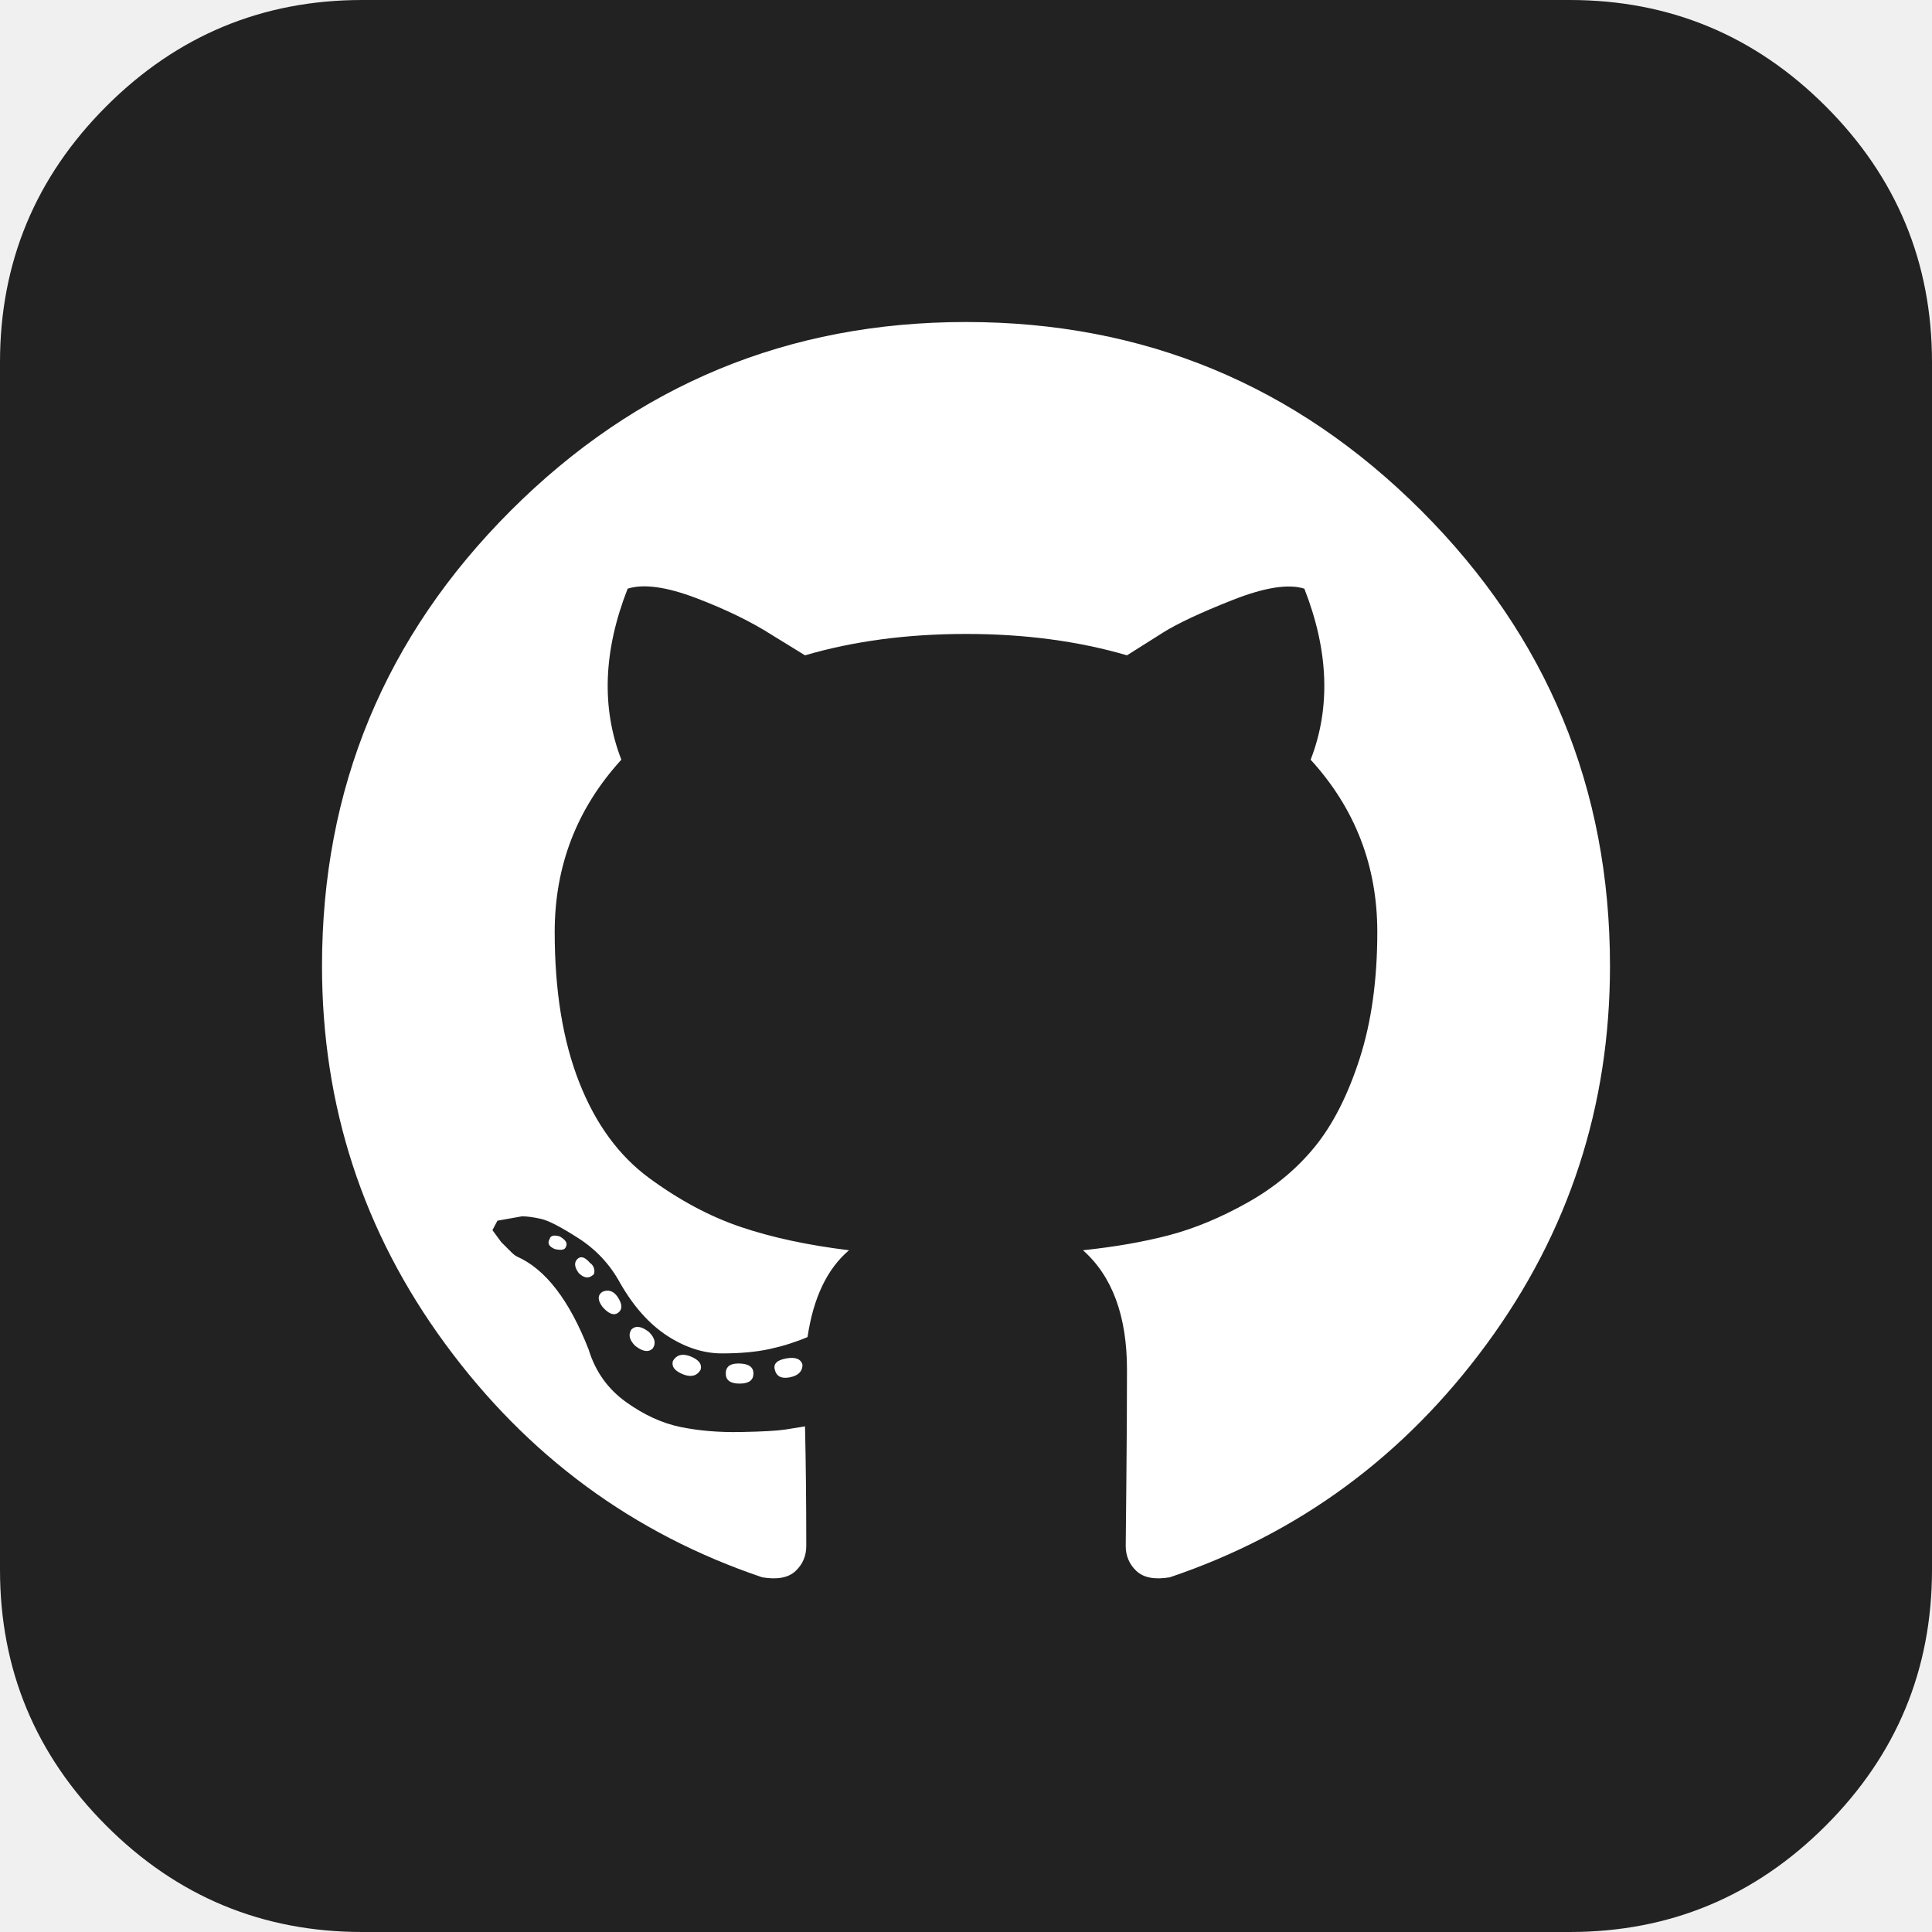
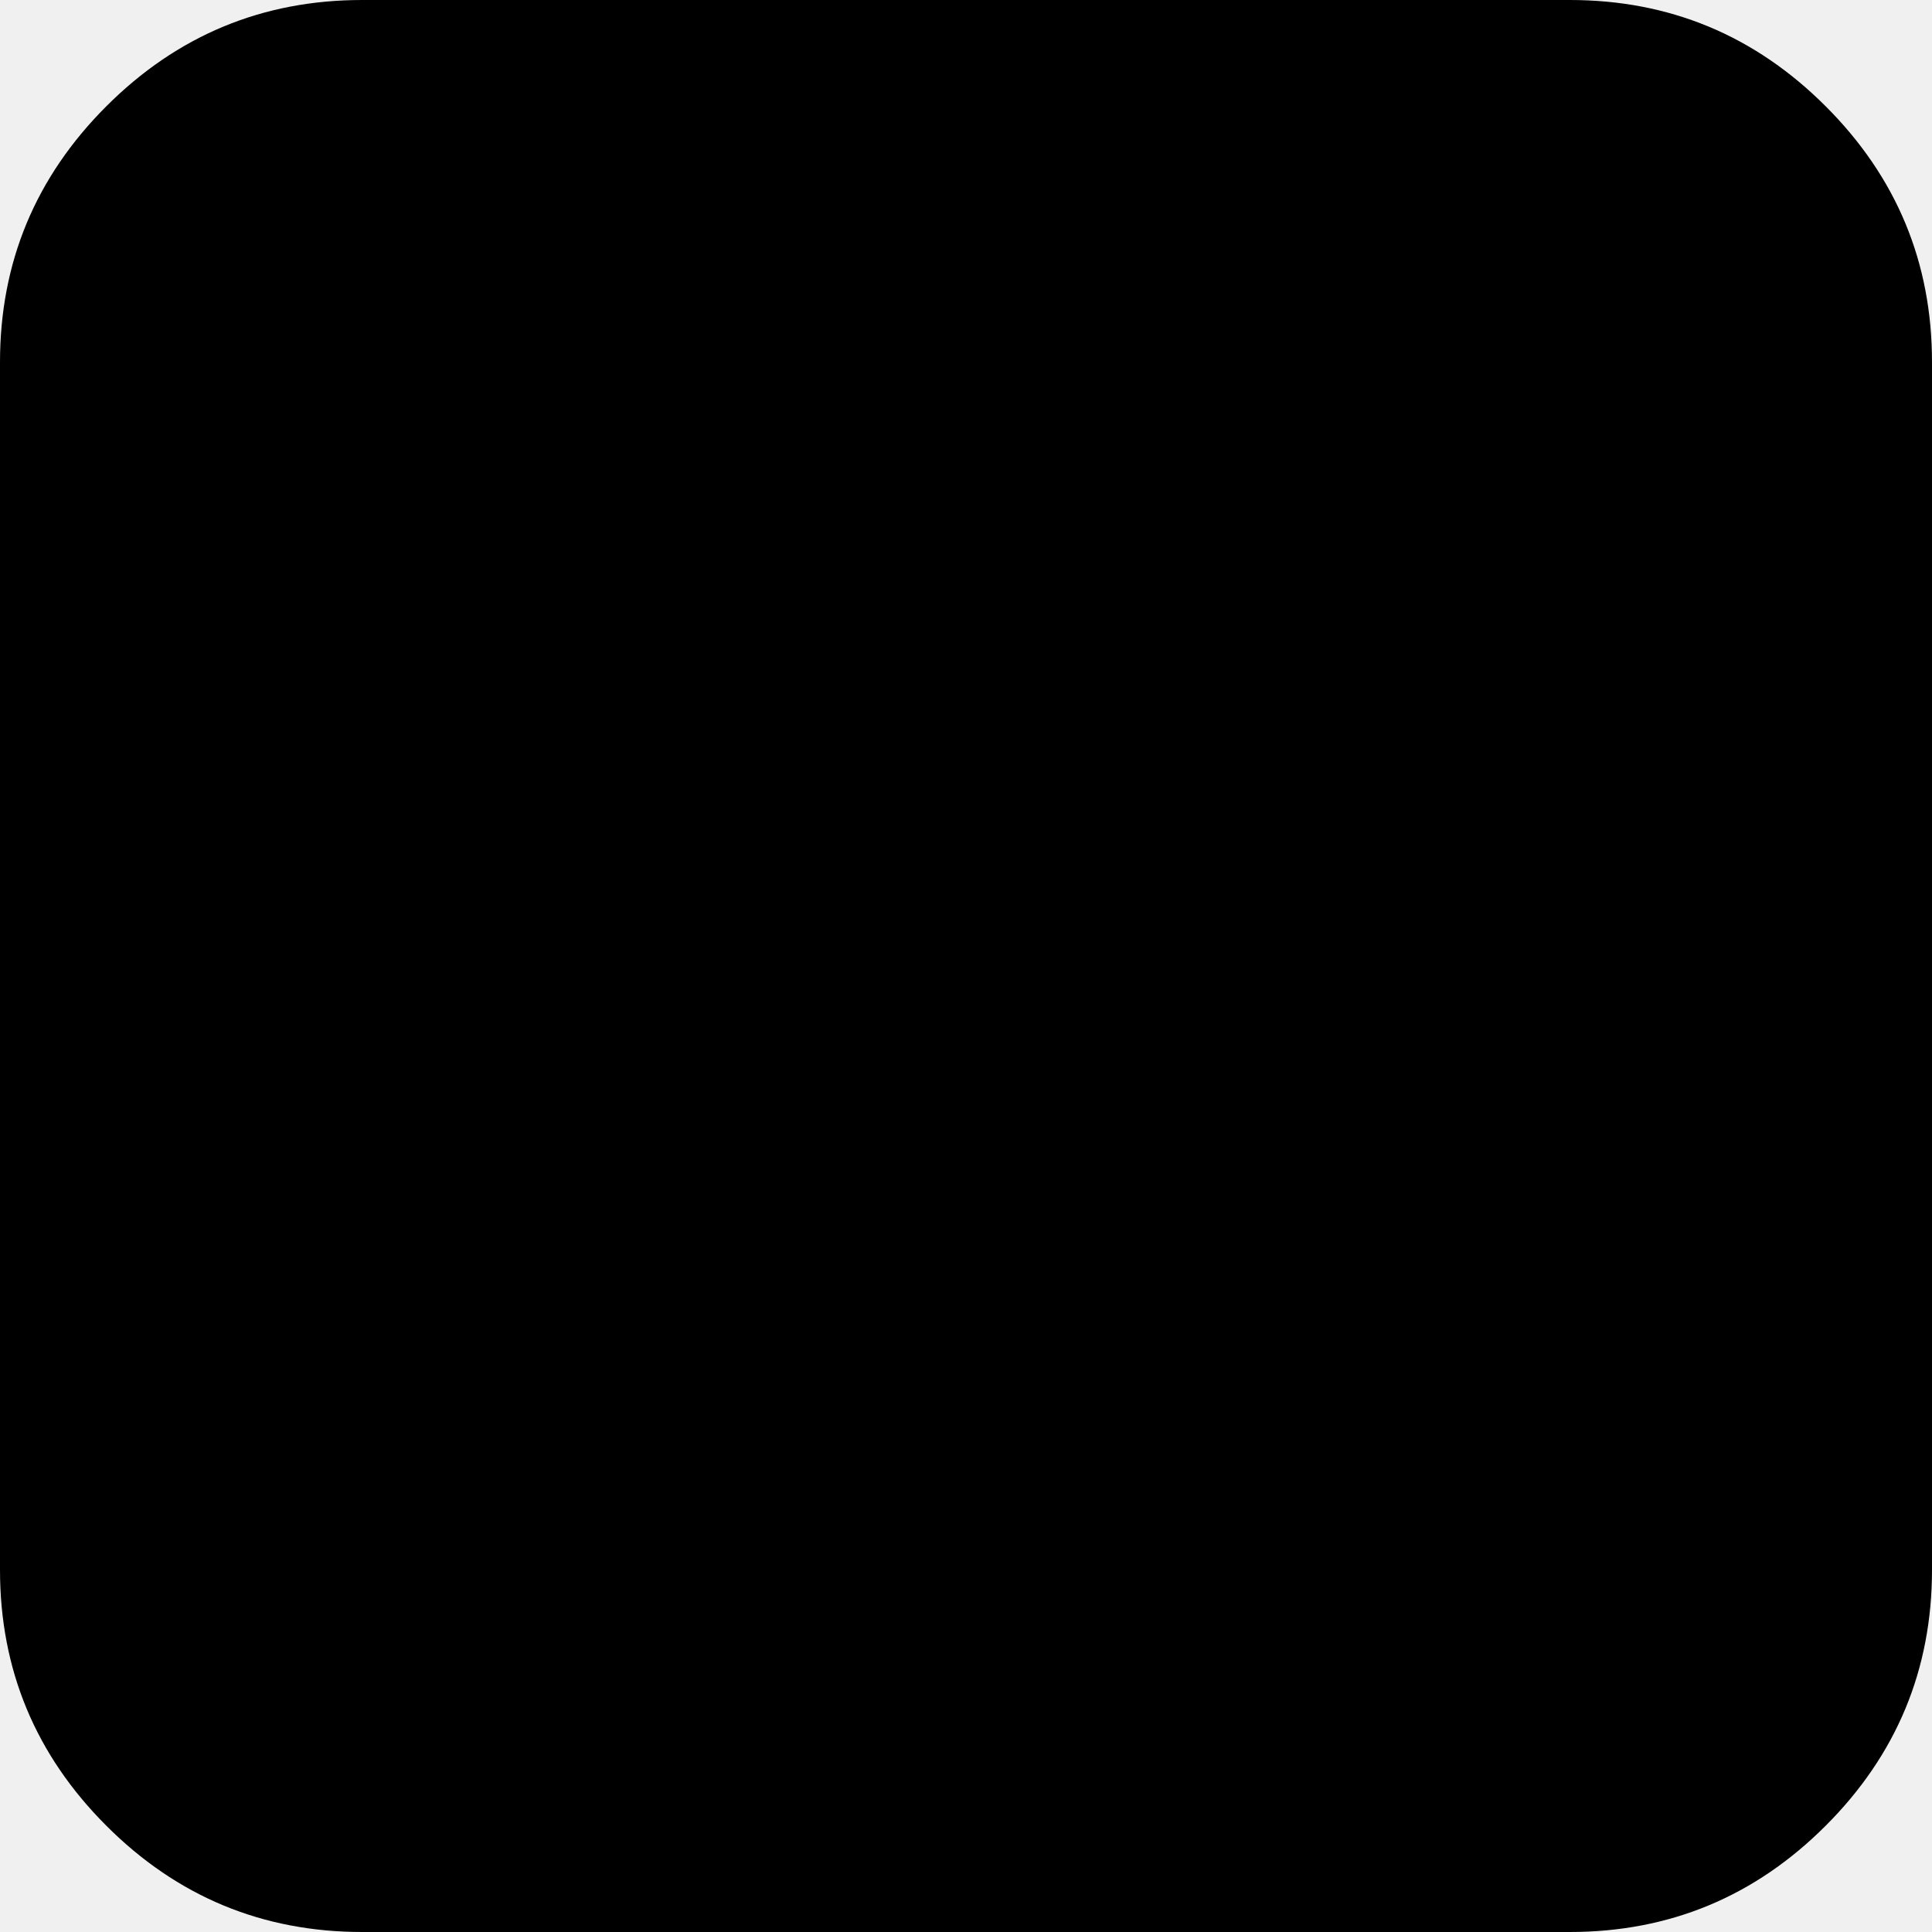
- <svg xmlns="http://www.w3.org/2000/svg" class="background" width="90" height="90" viewBox="0 0 46 46" fill="#222">
-   <rect fill="#fff" class="front" width="34" height="34" x="6" y="6" />
-   <path d="M15.543 32.104C15.623 31.984 15.593 31.855 15.453 31.715C15.273 31.575 15.134 31.555 15.034 31.655C14.954 31.775 14.984 31.904 15.124 32.044C15.303 32.184 15.443 32.204 15.543 32.104ZM14.704 30.876C14.605 30.736 14.485 30.697 14.345 30.756C14.225 30.836 14.225 30.956 14.345 31.116C14.485 31.276 14.605 31.326 14.704 31.266C14.824 31.186 14.824 31.056 14.704 30.876ZM13.477 29.678C13.517 29.599 13.467 29.519 13.327 29.439C13.187 29.399 13.107 29.419 13.087 29.499C13.027 29.599 13.067 29.678 13.207 29.738C13.367 29.778 13.457 29.758 13.477 29.678ZM14.105 30.367C14.145 30.347 14.16 30.302 14.15 30.232C14.14 30.163 14.105 30.108 14.046 30.068C13.926 29.928 13.826 29.898 13.746 29.978C13.666 30.058 13.676 30.168 13.776 30.307C13.896 30.427 14.006 30.447 14.105 30.367ZM16.681 32.613C16.721 32.474 16.631 32.364 16.412 32.284C16.232 32.224 16.102 32.264 16.022 32.404C15.982 32.543 16.072 32.653 16.292 32.733C16.471 32.793 16.601 32.753 16.681 32.613ZM17.939 32.703C17.939 32.543 17.819 32.464 17.579 32.464C17.38 32.464 17.28 32.543 17.28 32.703C17.28 32.863 17.39 32.943 17.609 32.943C17.829 32.943 17.939 32.863 17.939 32.703ZM19.107 32.493C19.067 32.354 18.937 32.304 18.717 32.344C18.498 32.384 18.408 32.474 18.448 32.613C18.488 32.773 18.608 32.833 18.807 32.793C19.007 32.753 19.107 32.653 19.107 32.493ZM38.333 23C38.333 18.767 36.836 15.154 33.841 12.159C30.846 9.164 27.233 7.667 23 7.667C18.767 7.667 15.154 9.164 12.159 12.159C9.164 15.154 7.667 18.767 7.667 23C7.667 26.334 8.645 29.334 10.602 31.999C12.558 34.665 15.074 36.517 18.148 37.555C18.508 37.615 18.772 37.565 18.942 37.405C19.112 37.245 19.197 37.046 19.197 36.806C19.197 35.768 19.187 34.819 19.167 33.961C19.047 33.981 18.892 34.006 18.703 34.036C18.513 34.066 18.158 34.086 17.639 34.096C17.12 34.106 16.641 34.066 16.202 33.976C15.763 33.886 15.328 33.686 14.899 33.377C14.47 33.068 14.175 32.653 14.016 32.134C13.556 30.956 12.987 30.217 12.309 29.918C12.269 29.898 12.224 29.863 12.174 29.813L11.934 29.574L11.725 29.289L11.844 29.064L12.428 28.96C12.548 28.96 12.698 28.98 12.878 29.02C13.057 29.059 13.357 29.214 13.776 29.484C14.195 29.753 14.525 30.108 14.764 30.547C15.084 31.106 15.458 31.525 15.887 31.805C16.317 32.084 16.751 32.224 17.19 32.224C17.629 32.224 18.009 32.189 18.328 32.119C18.648 32.049 18.947 31.954 19.227 31.835C19.366 30.896 19.696 30.207 20.215 29.768C19.236 29.648 18.378 29.464 17.639 29.214C16.901 28.965 16.172 28.575 15.453 28.046C14.734 27.517 14.18 26.759 13.791 25.77C13.402 24.782 13.207 23.589 13.207 22.191C13.207 20.614 13.736 19.247 14.794 18.088C14.315 16.851 14.365 15.493 14.944 14.016C15.323 13.896 15.867 13.971 16.576 14.24C17.285 14.51 17.889 14.804 18.388 15.124L19.167 15.603C20.325 15.264 21.602 15.094 23 15.094C24.398 15.094 25.675 15.264 26.833 15.603C27.053 15.463 27.337 15.283 27.687 15.064C28.036 14.844 28.59 14.585 29.349 14.285C30.108 13.986 30.677 13.896 31.056 14.016C31.635 15.493 31.685 16.851 31.206 18.088C32.264 19.247 32.793 20.614 32.793 22.191C32.793 23.329 32.653 24.333 32.374 25.201C32.094 26.07 31.74 26.768 31.311 27.297C30.881 27.827 30.347 28.271 29.708 28.63C29.069 28.99 28.445 29.249 27.837 29.409C27.228 29.569 26.544 29.688 25.785 29.768C26.484 30.387 26.833 31.335 26.833 32.613C26.833 33.412 26.828 34.3 26.818 35.279C26.808 36.257 26.803 36.766 26.803 36.806C26.803 37.046 26.888 37.245 27.058 37.405C27.228 37.565 27.492 37.615 27.852 37.555C30.926 36.517 33.442 34.665 35.398 31.999C37.355 29.334 38.333 26.334 38.333 23ZM46 8.625V37.375C46 39.751 45.157 41.782 43.469 43.469C41.782 45.157 39.751 46 37.375 46H8.625C6.249 46 4.218 45.157 2.531 43.469C0.844 41.782 0 39.751 0 37.375V8.625C0 6.249 0.844 4.218 2.531 2.531C4.218 0.844 6.249 0 8.625 0H37.375C39.751 0 41.782 0.844 43.469 2.531C45.157 4.218 46 6.249 46 8.625Z" />
+ <svg xmlns="http://www.w3.org/2000/svg" width="90" height="90" viewBox="0 0 46 46">
+   <rect class="front" width="34" height="34" x="6" y="6" />
+   <path class="background" d="M15.543 32.104C15.623 31.984 15.593 31.855 15.453 31.715C15.273 31.575 15.134 31.555 15.034 31.655C14.954 31.775 14.984 31.904 15.124 32.044C15.303 32.184 15.443 32.204 15.543 32.104ZM14.704 30.876C14.605 30.736 14.485 30.697 14.345 30.756C14.225 30.836 14.225 30.956 14.345 31.116C14.485 31.276 14.605 31.326 14.704 31.266C14.824 31.186 14.824 31.056 14.704 30.876ZM13.477 29.678C13.517 29.599 13.467 29.519 13.327 29.439C13.187 29.399 13.107 29.419 13.087 29.499C13.027 29.599 13.067 29.678 13.207 29.738C13.367 29.778 13.457 29.758 13.477 29.678ZM14.105 30.367C14.145 30.347 14.16 30.302 14.15 30.232C14.14 30.163 14.105 30.108 14.046 30.068C13.926 29.928 13.826 29.898 13.746 29.978C13.666 30.058 13.676 30.168 13.776 30.307C13.896 30.427 14.006 30.447 14.105 30.367ZM16.681 32.613C16.721 32.474 16.631 32.364 16.412 32.284C16.232 32.224 16.102 32.264 16.022 32.404C15.982 32.543 16.072 32.653 16.292 32.733C16.471 32.793 16.601 32.753 16.681 32.613ZM17.939 32.703C17.939 32.543 17.819 32.464 17.579 32.464C17.38 32.464 17.28 32.543 17.28 32.703C17.28 32.863 17.39 32.943 17.609 32.943C17.829 32.943 17.939 32.863 17.939 32.703ZM19.107 32.493C19.067 32.354 18.937 32.304 18.717 32.344C18.498 32.384 18.408 32.474 18.448 32.613C18.488 32.773 18.608 32.833 18.807 32.793C19.007 32.753 19.107 32.653 19.107 32.493ZM38.333 23C38.333 18.767 36.836 15.154 33.841 12.159C30.846 9.164 27.233 7.667 23 7.667C18.767 7.667 15.154 9.164 12.159 12.159C9.164 15.154 7.667 18.767 7.667 23C7.667 26.334 8.645 29.334 10.602 31.999C12.558 34.665 15.074 36.517 18.148 37.555C18.508 37.615 18.772 37.565 18.942 37.405C19.112 37.245 19.197 37.046 19.197 36.806C19.197 35.768 19.187 34.819 19.167 33.961C19.047 33.981 18.892 34.006 18.703 34.036C18.513 34.066 18.158 34.086 17.639 34.096C17.12 34.106 16.641 34.066 16.202 33.976C15.763 33.886 15.328 33.686 14.899 33.377C14.47 33.068 14.175 32.653 14.016 32.134C13.556 30.956 12.987 30.217 12.309 29.918C12.269 29.898 12.224 29.863 12.174 29.813L11.934 29.574L11.725 29.289L11.844 29.064L12.428 28.96C12.548 28.96 12.698 28.98 12.878 29.02C13.057 29.059 13.357 29.214 13.776 29.484C14.195 29.753 14.525 30.108 14.764 30.547C15.084 31.106 15.458 31.525 15.887 31.805C16.317 32.084 16.751 32.224 17.19 32.224C17.629 32.224 18.009 32.189 18.328 32.119C18.648 32.049 18.947 31.954 19.227 31.835C19.366 30.896 19.696 30.207 20.215 29.768C19.236 29.648 18.378 29.464 17.639 29.214C16.901 28.965 16.172 28.575 15.453 28.046C14.734 27.517 14.18 26.759 13.791 25.77C13.402 24.782 13.207 23.589 13.207 22.191C13.207 20.614 13.736 19.247 14.794 18.088C14.315 16.851 14.365 15.493 14.944 14.016C15.323 13.896 15.867 13.971 16.576 14.24C17.285 14.51 17.889 14.804 18.388 15.124L19.167 15.603C20.325 15.264 21.602 15.094 23 15.094C24.398 15.094 25.675 15.264 26.833 15.603C27.053 15.463 27.337 15.283 27.687 15.064C28.036 14.844 28.59 14.585 29.349 14.285C30.108 13.986 30.677 13.896 31.056 14.016C31.635 15.493 31.685 16.851 31.206 18.088C32.264 19.247 32.793 20.614 32.793 22.191C32.793 23.329 32.653 24.333 32.374 25.201C32.094 26.07 31.74 26.768 31.311 27.297C30.881 27.827 30.347 28.271 29.708 28.63C29.069 28.99 28.445 29.249 27.837 29.409C27.228 29.569 26.544 29.688 25.785 29.768C26.484 30.387 26.833 31.335 26.833 32.613C26.833 33.412 26.828 34.3 26.818 35.279C26.808 36.257 26.803 36.766 26.803 36.806C26.803 37.046 26.888 37.245 27.058 37.405C27.228 37.565 27.492 37.615 27.852 37.555C30.926 36.517 33.442 34.665 35.398 31.999C37.355 29.334 38.333 26.334 38.333 23ZM46 8.625V37.375C46 39.751 45.157 41.782 43.469 43.469C41.782 45.157 39.751 46 37.375 46H8.625C6.249 46 4.218 45.157 2.531 43.469C0.844 41.782 0 39.751 0 37.375V8.625C0 6.249 0.844 4.218 2.531 2.531C4.218 0.844 6.249 0 8.625 0H37.375C39.751 0 41.782 0.844 43.469 2.531C45.157 4.218 46 6.249 46 8.625Z" />
</svg>
